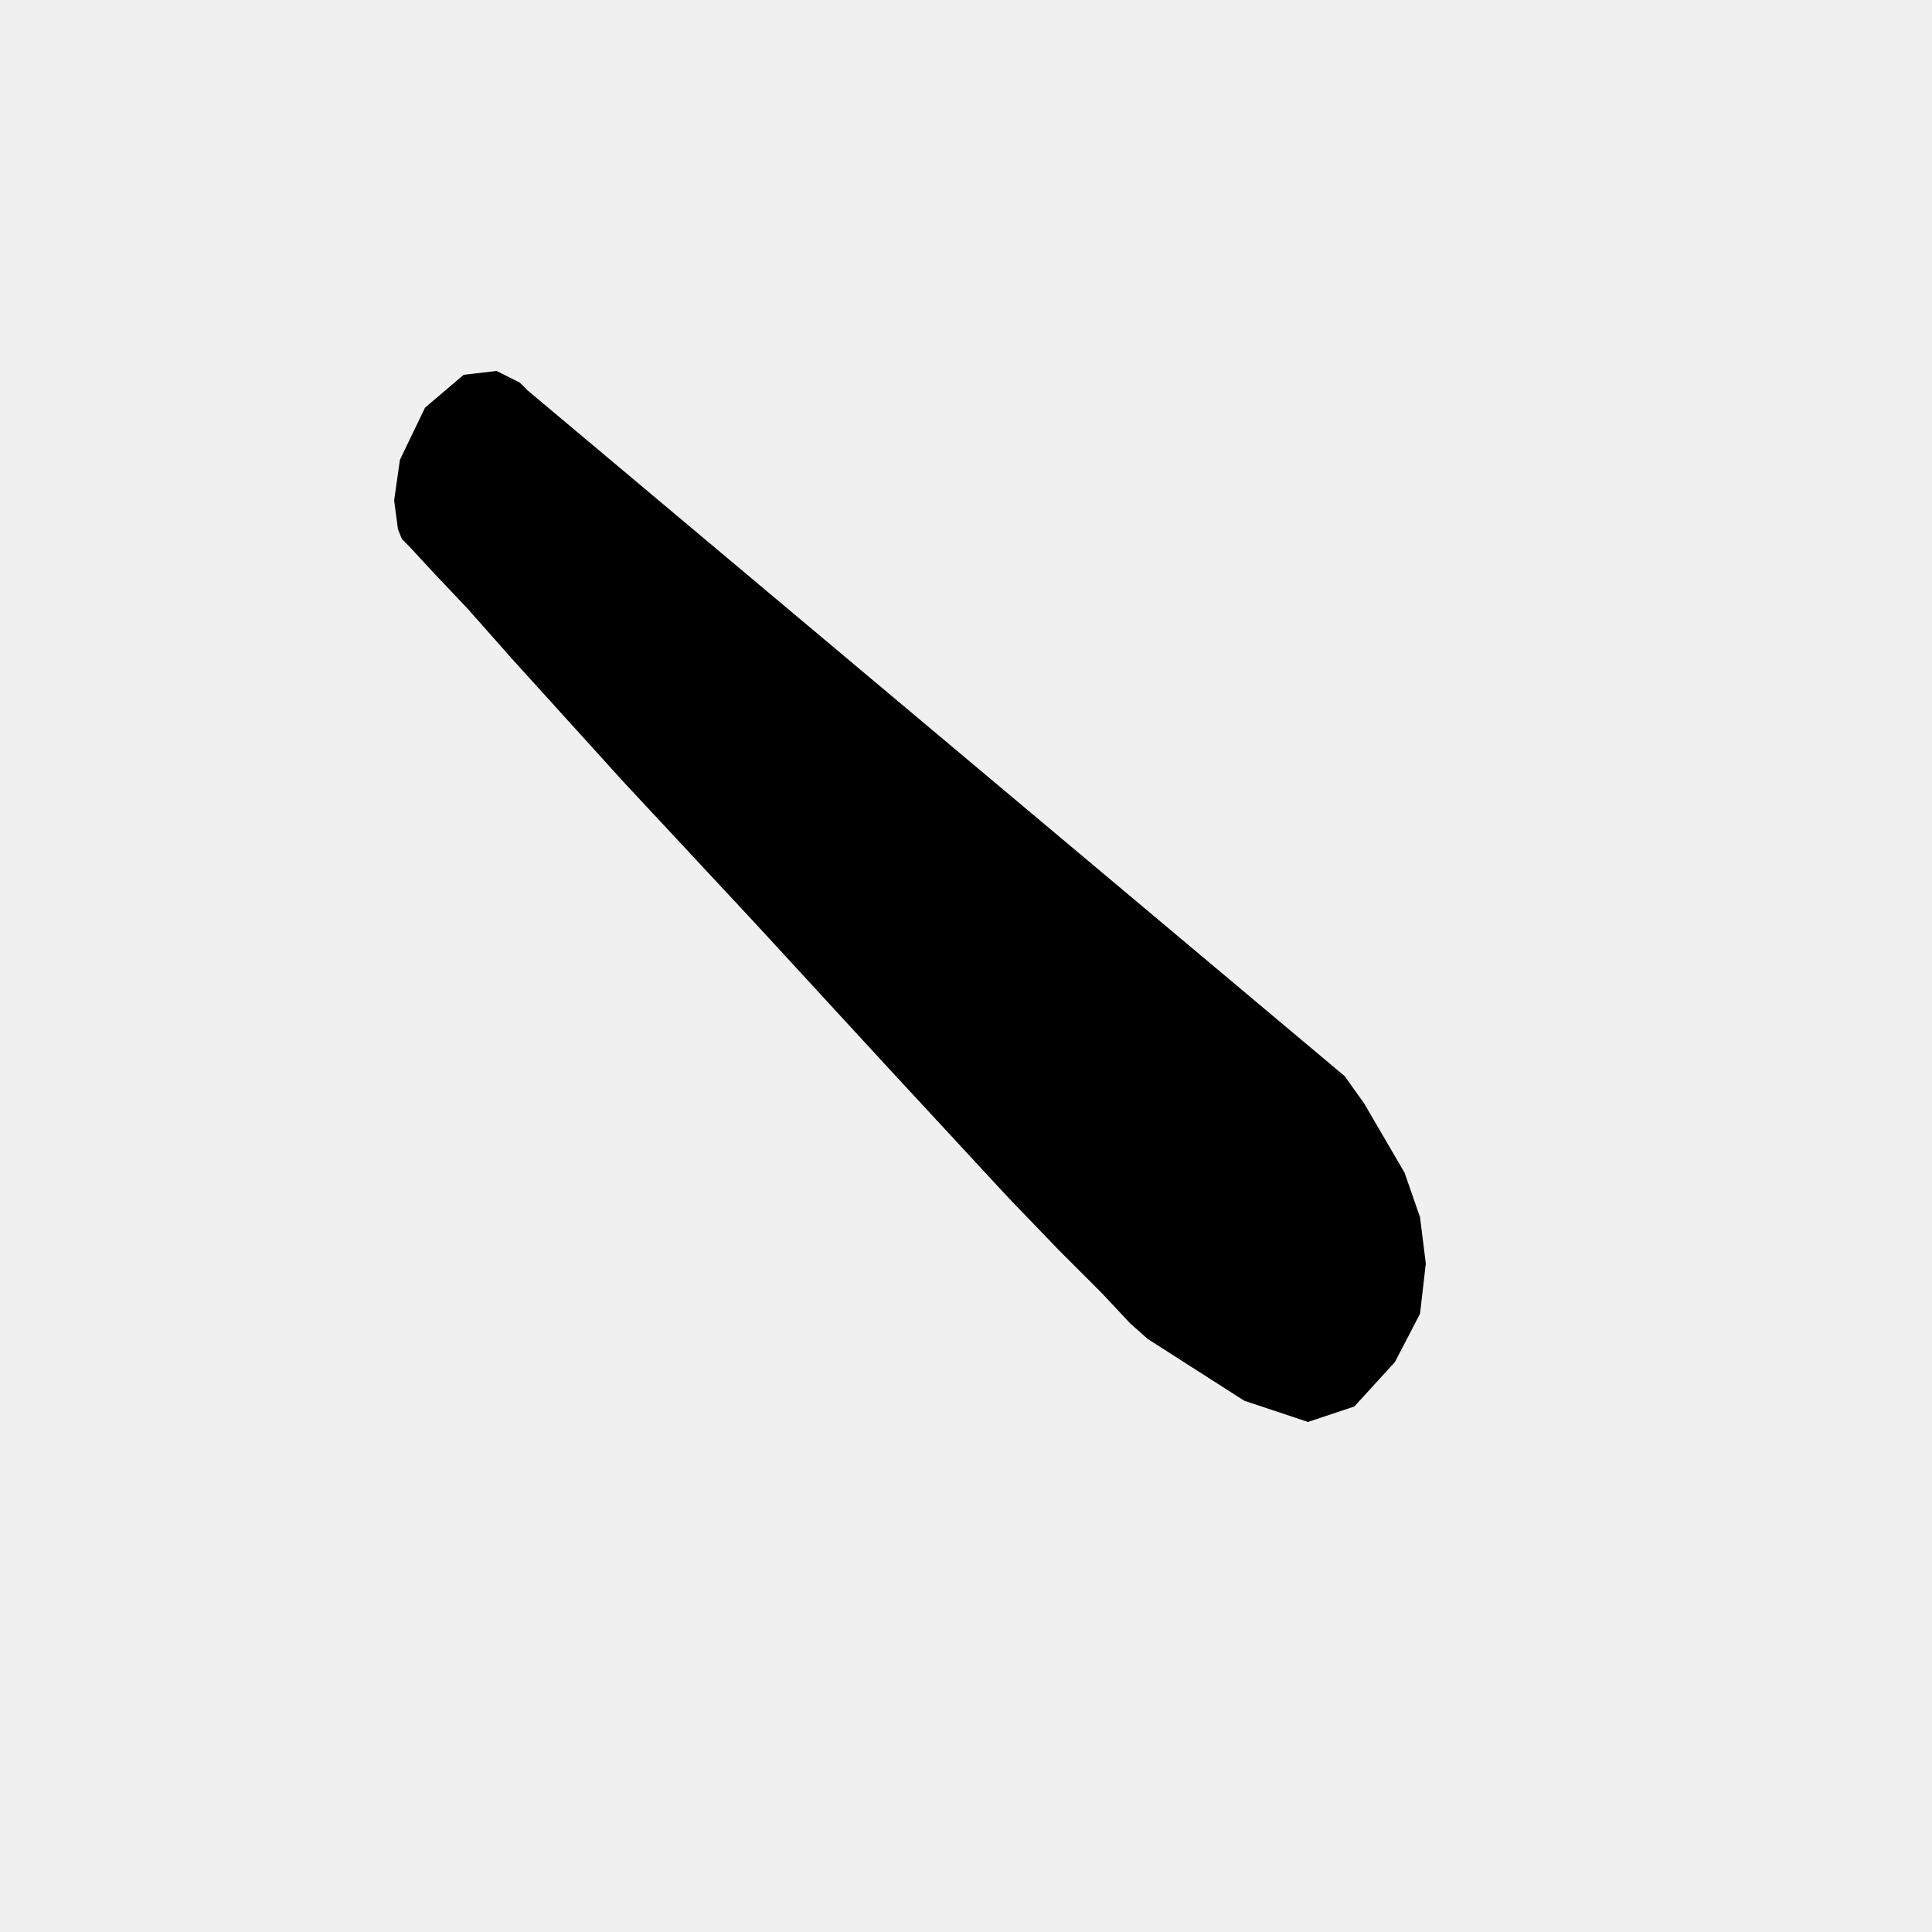
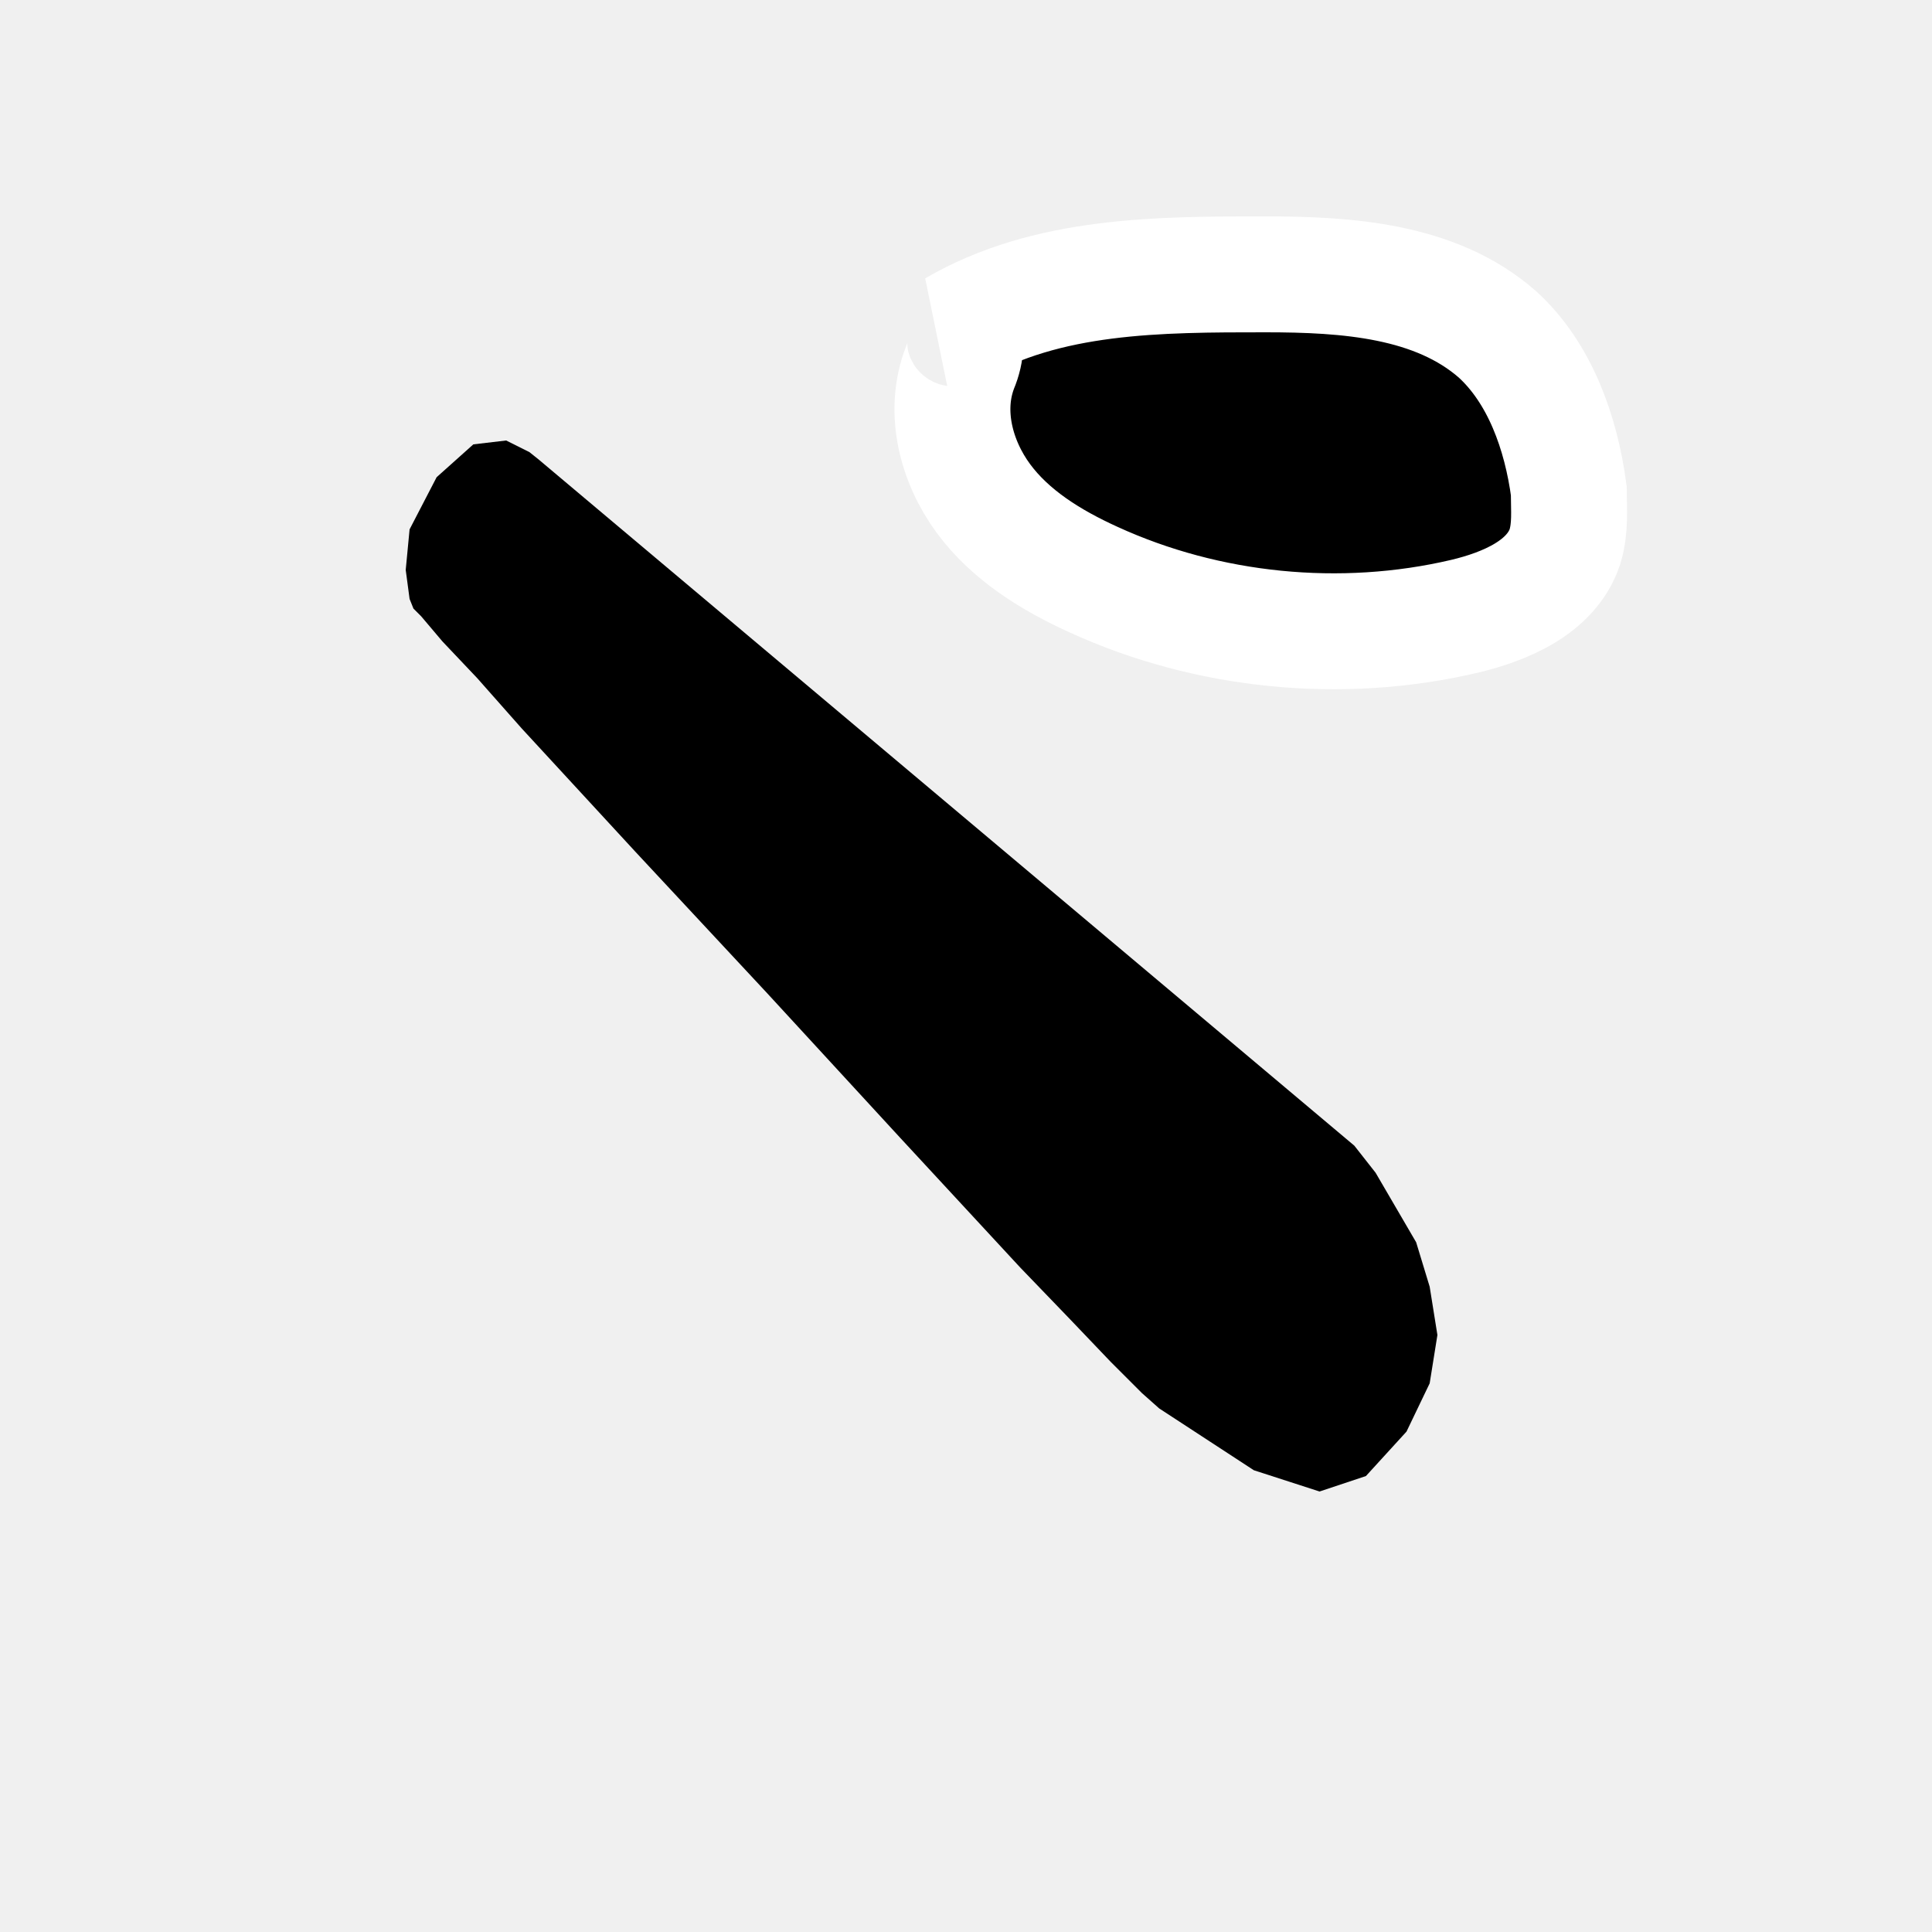
<svg xmlns="http://www.w3.org/2000/svg" version="1.1" id="レイヤー_1" x="0px" y="0px" viewBox="0 0 100 100" enable-background="new 0 0 100 100" xml:space="preserve">
  <g id="レイヤー_2">
    <path id="path3267" fill="none" stroke="#231815" stroke-miterlimit="10" d="M60,159.1" />
  </g>
  <polygon id="polygon3215" points="86.5,78.1 85,78.1 87.3,78.1 87.3,78.1 " />
-   <polygon points="20.8,27.9 20.6,27.4 20.4,25.9 20.7,23.8 22,21.1 24,19.4 25.7,19.2 26.9,19.8 27.3,20.2 69.6,55.7 70.6,57.1   72.7,60.7 73.5,63 73.8,65.4 73.5,68 72.2,70.5 70.1,72.8 67.7,73.6 64.4,72.5 59.4,69.3 58.5,68.5 57,66.9 54.8,64.7 52.2,62   46,55.3 39.1,47.8 32.3,40.5 26.5,34.1 24.2,31.5 22.4,29.6 21.2,28.3 " />
+   <polygon points="21.4,31.5 21.2,31 21,29.5 21.2,27.4 22.6,24.7 24.5,23 26.2,22.8 27.4,23.4 27.9,23.8 70.1,59.3 71.2,60.7   73.3,64.3 74,66.6 74.4,69.1 74,71.6 72.8,74.1 70.7,76.4 68.3,77.2 64.9,76.1 60,72.9 59.1,72.1 57.5,70.5 55.4,68.3 52.8,65.6   46.6,58.9 39.7,51.4 32.9,44.1 27,37.7 24.7,35.1 22.9,33.2 21.8,31.9 " />
+   <path stroke="#FFFFFF" stroke-width="6" stroke-miterlimit="2.613" d="M81,28.3c-0.7,2.1-3.1,3.1-5.2,3.6  c-6.4,1.5-13.3,0.8-19.2-1.9c-2.2-1-4.3-2.3-5.7-4.2c-1.4-1.9-2.1-4.5-1.2-6.8c0.3-0.7,0.5-1.9-0.3-2c4.8-2.8,10.6-2.8,16.1-2.8  c4.2,0,8.8,0.3,12,3.1c2.2,2,3.3,5.1,3.7,8.1C81.2,26.4,81.3,27.3,81,28.3z" />
</svg>
